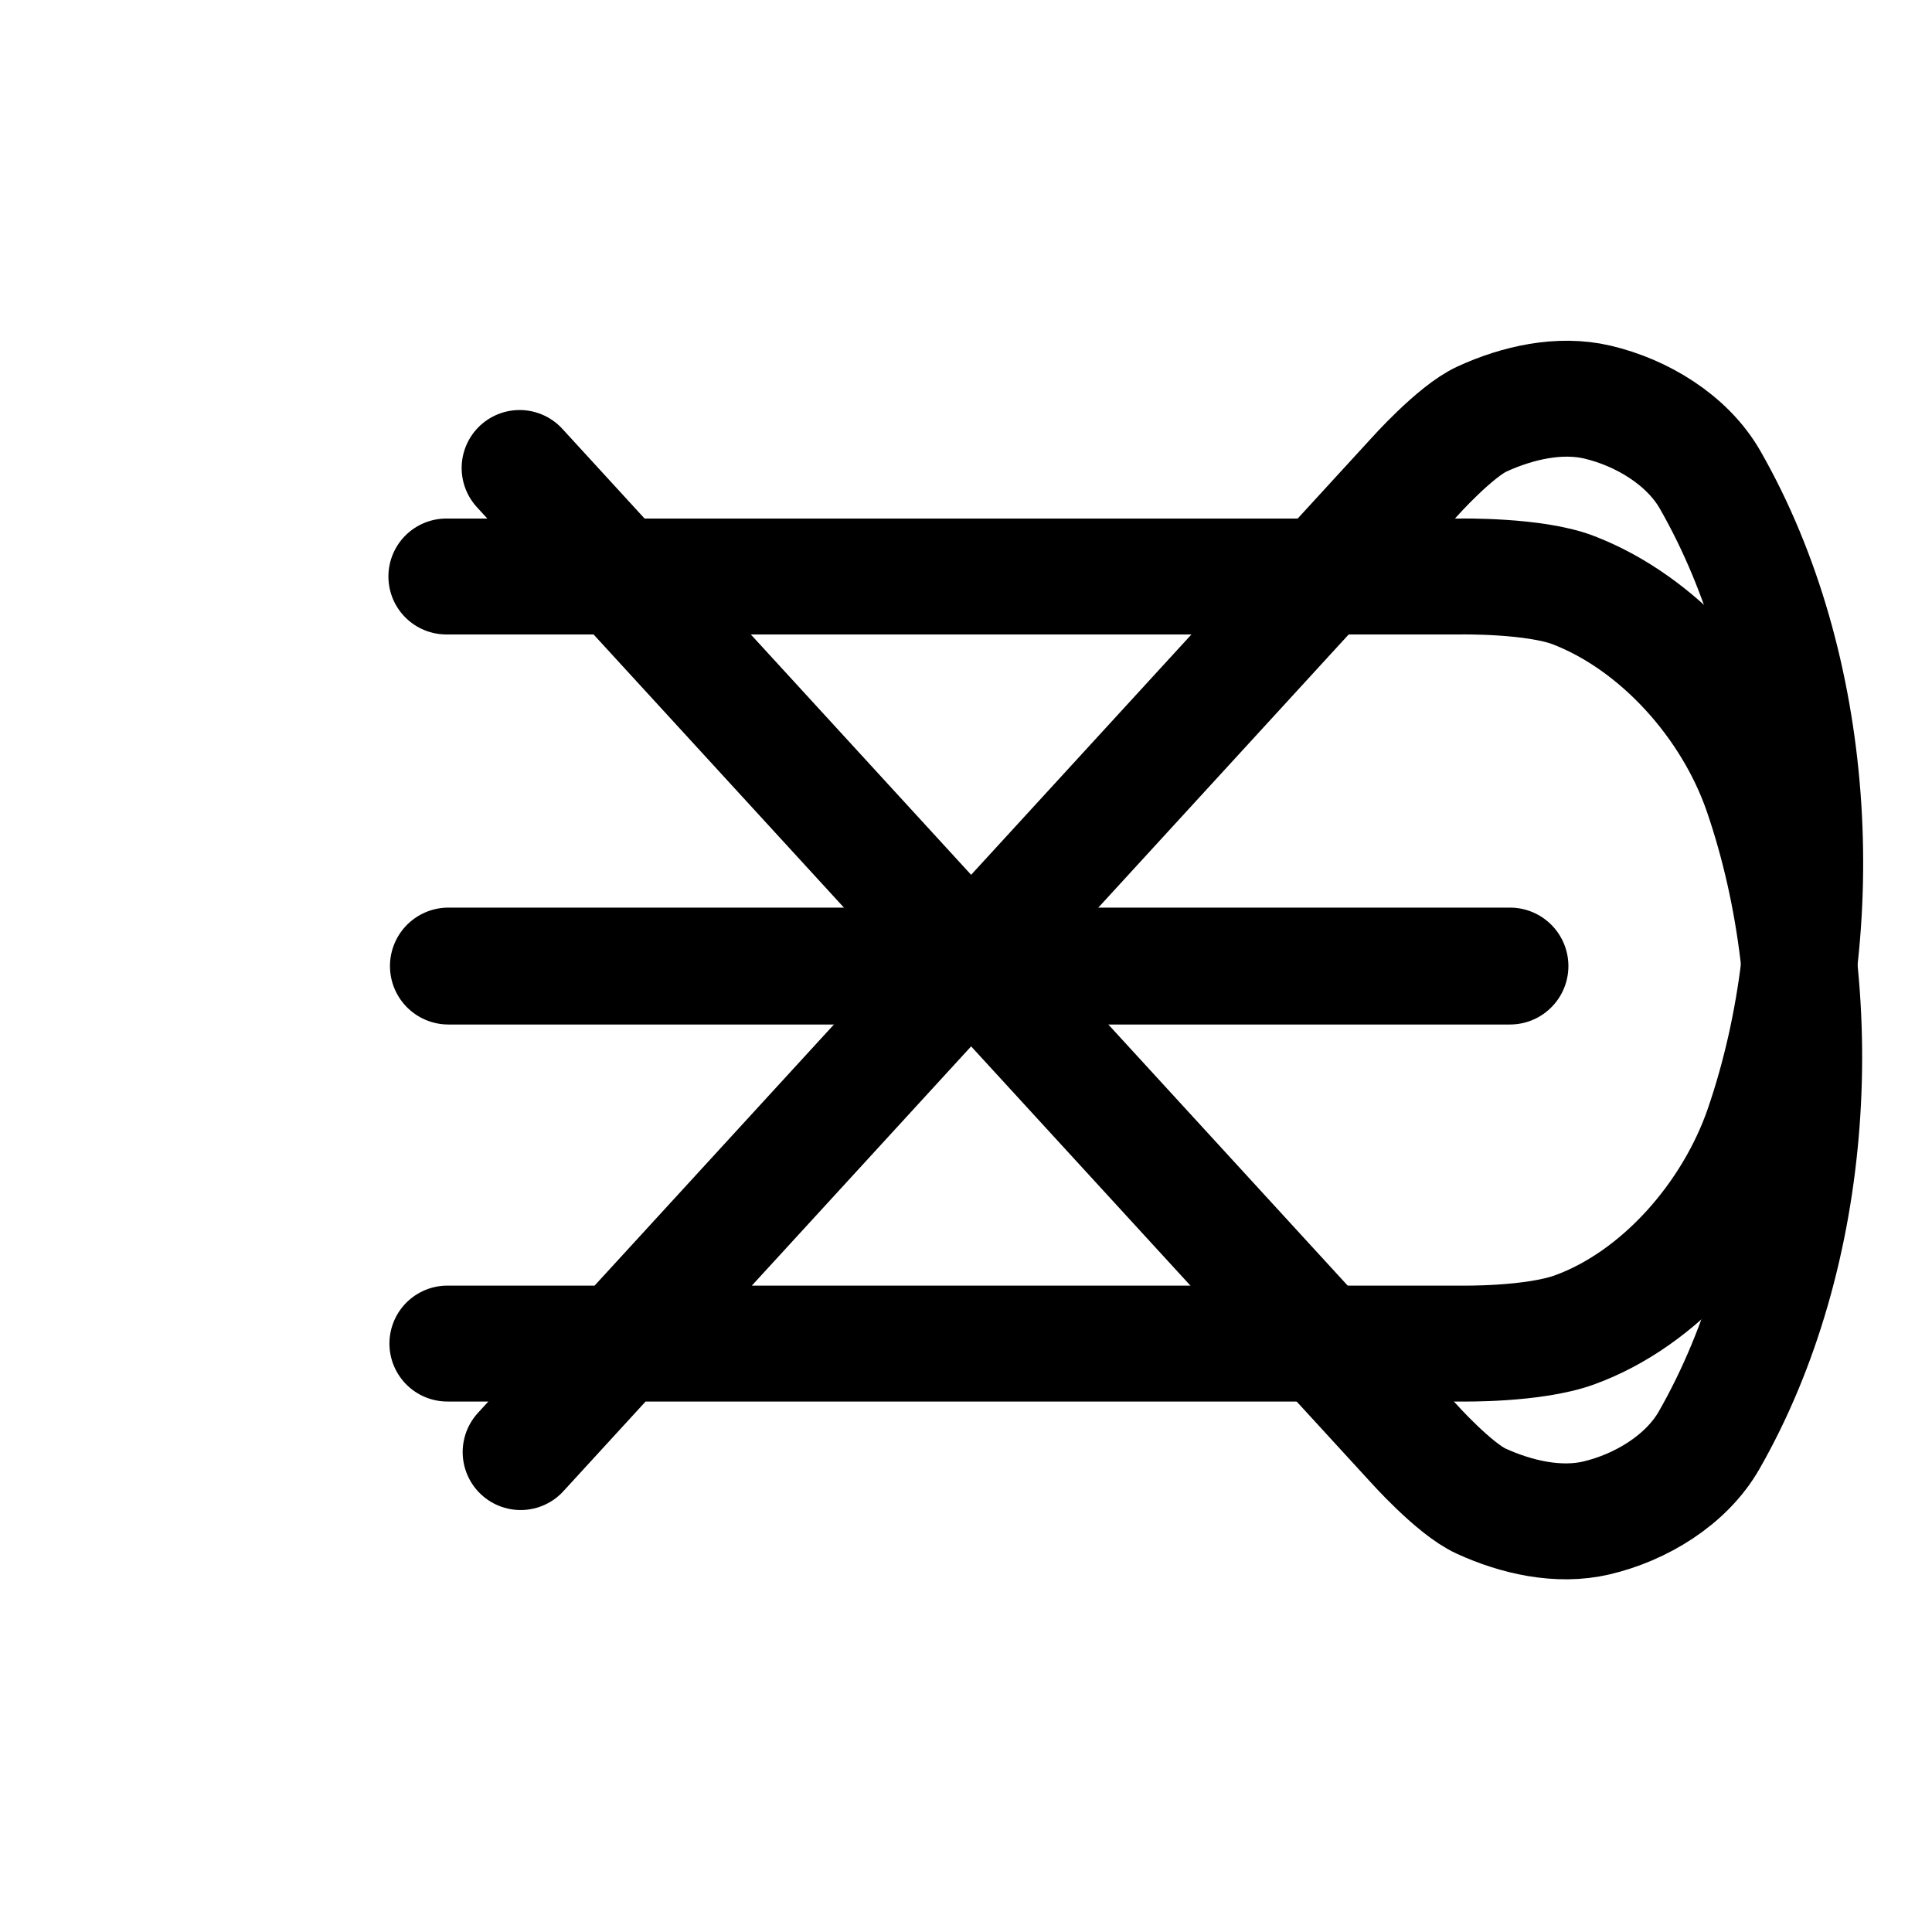
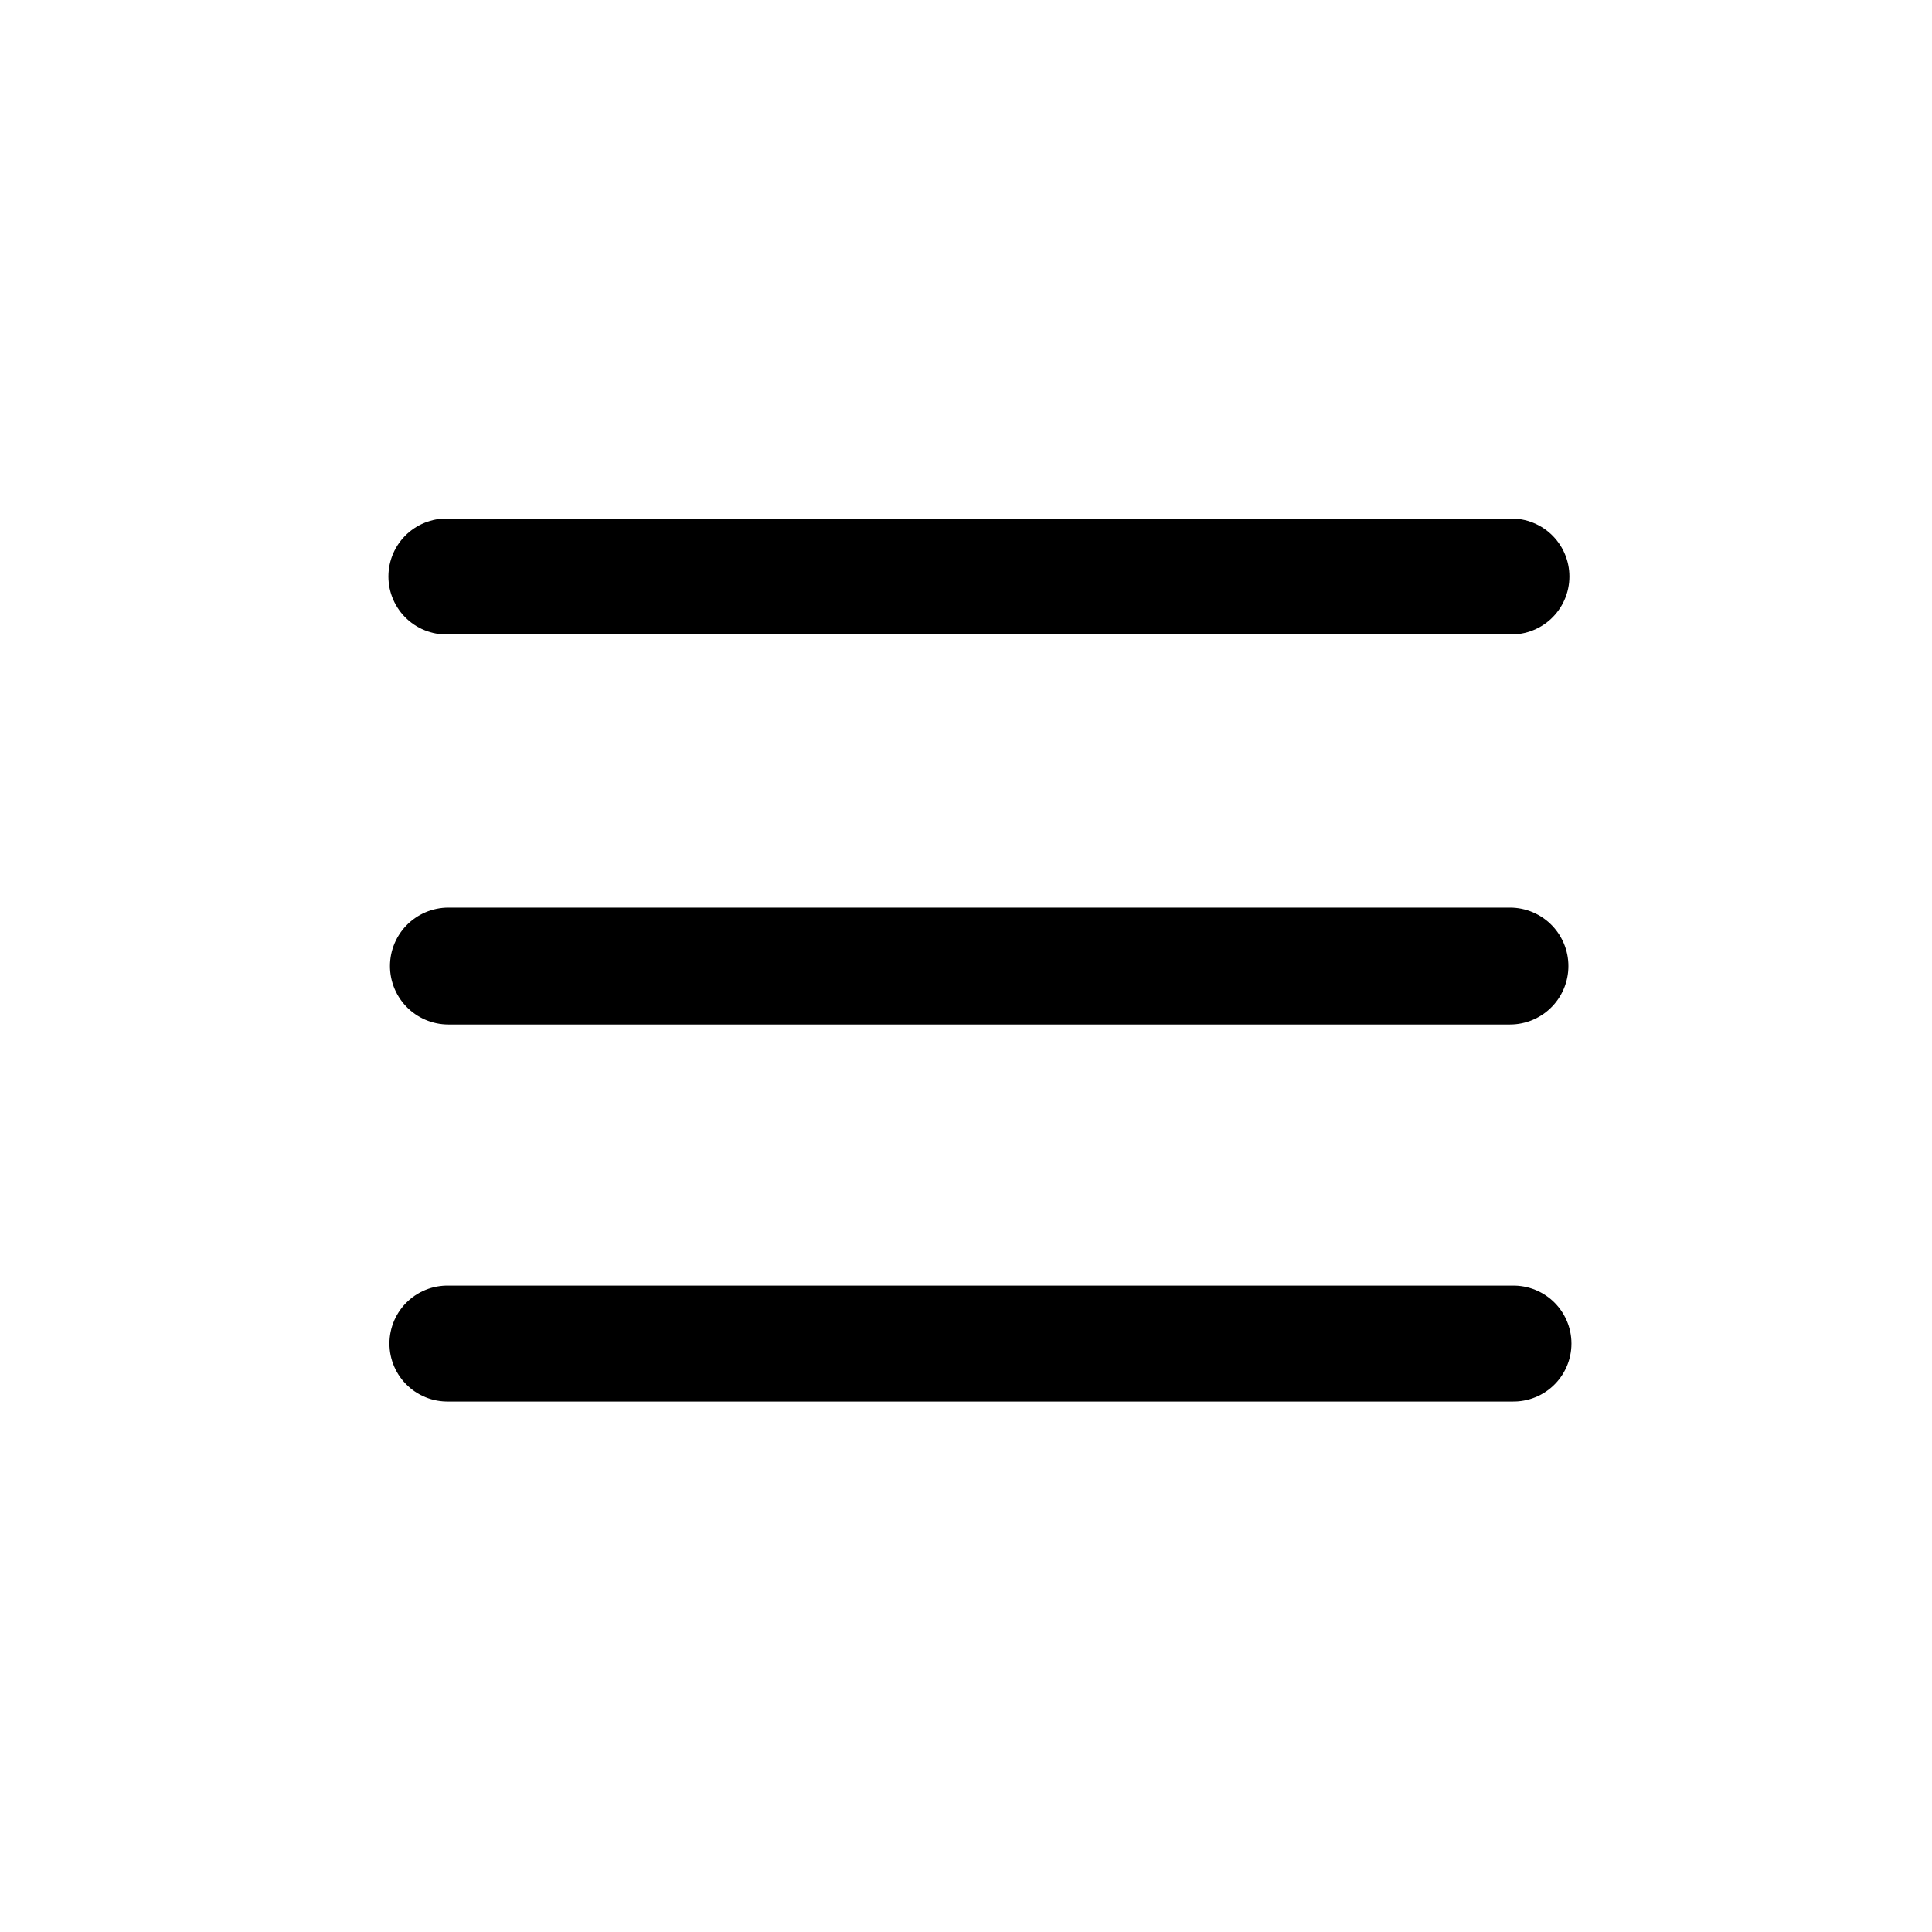
<svg xmlns="http://www.w3.org/2000/svg" width="200" height="200" version="1.1" viewBox="0 0 52.917 52.917">
  <g transform="translate(0 -244.08)" fill="none" stroke="#000" stroke-linecap="round">
    <path d="m12.282 270.54h29.075" stroke-width="3.202" />
-     <path d="m12.254 280.88h27.771s1.968 0.036 3.1-0.375c2.35-0.853 4.325-3.134 5.154-5.546 1.921-5.593 1.484-12.622-1.438-17.735-0.628-1.099-1.879-1.846-3.087-2.13-1.038-0.244-2.19 0.017-3.163 0.463-0.736 0.337-1.857 1.594-1.857 1.594l-24.474 26.701" stroke-width="3.175" />
-     <path d="m12.226 259.87h27.771s2.035-0.036 3.1 0.375c2.332 0.9 4.325 3.134 5.154 5.546 1.921 5.593 1.484 12.622-1.438 17.735-0.628 1.099-1.879 1.846-3.087 2.13-1.038 0.244-2.19-0.017-3.163-0.463-0.736-0.337-1.857-1.594-1.857-1.594l-24.474-26.701" stroke-width="3.175" />
+     <path d="m12.254 280.88h29.2" stroke-width="3.175" />
+     <path d="m12.226 259.87h29.172" stroke-width="3.175" />
  </g>
</svg>
